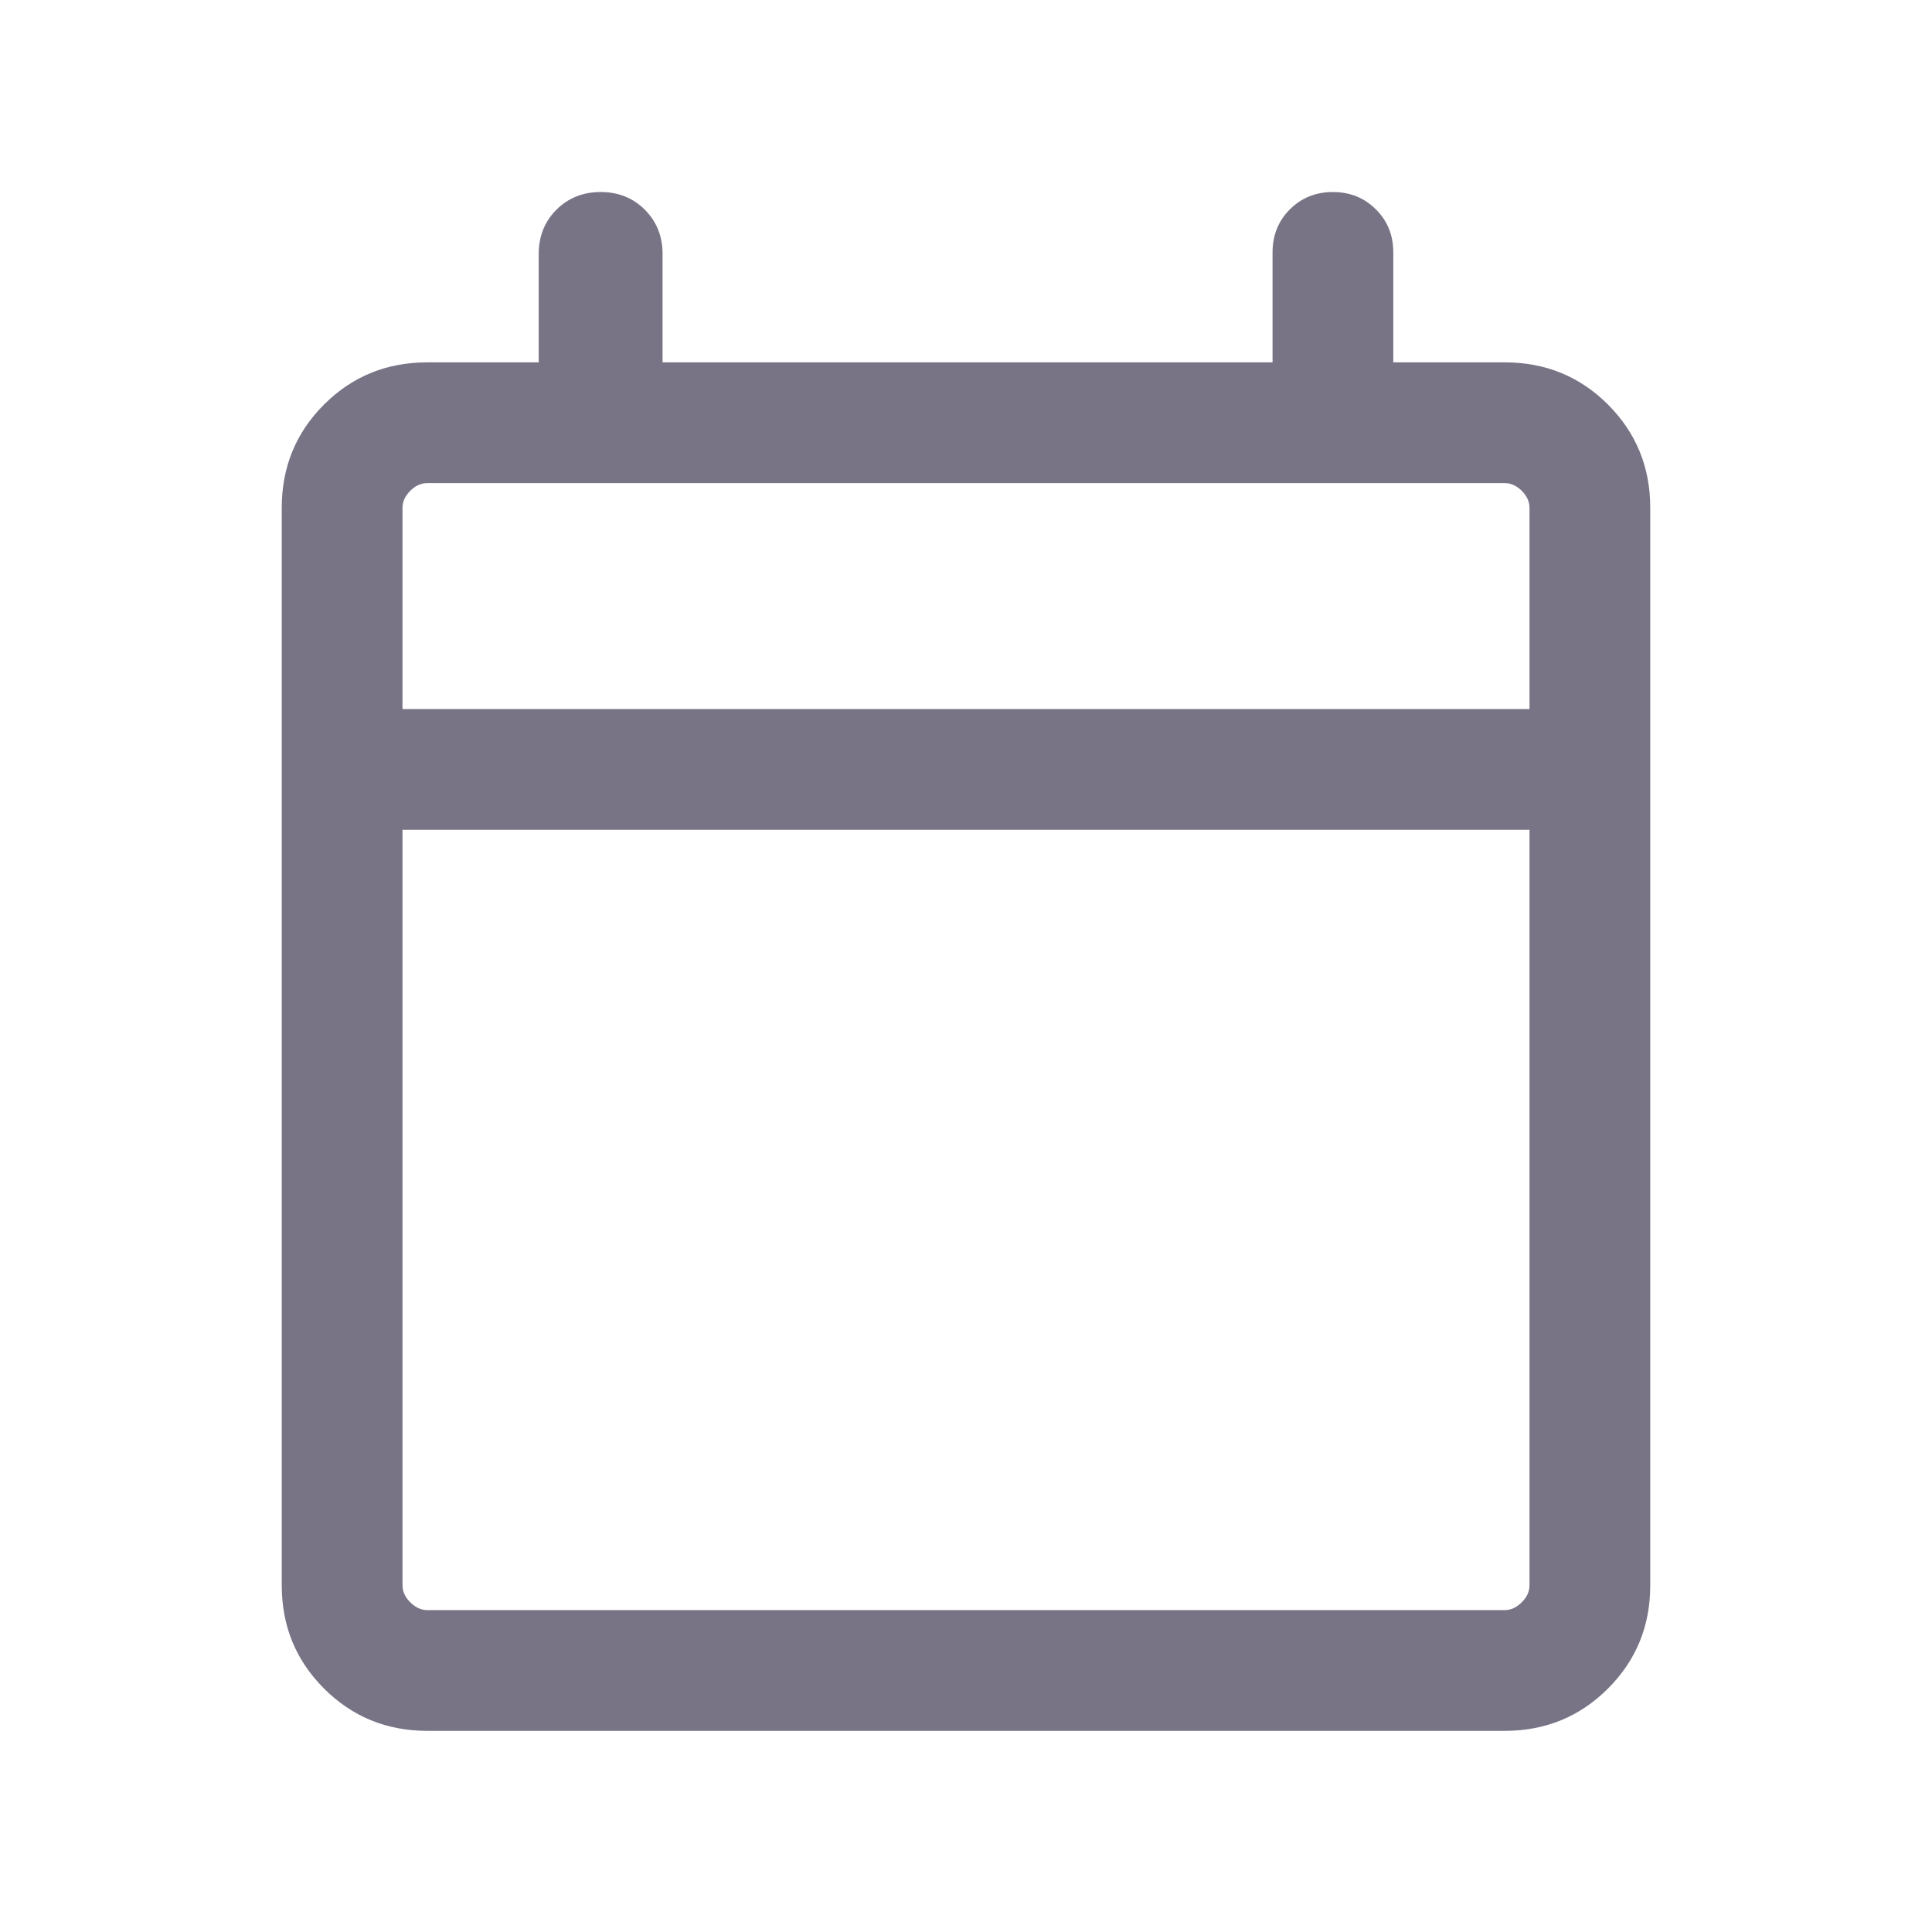
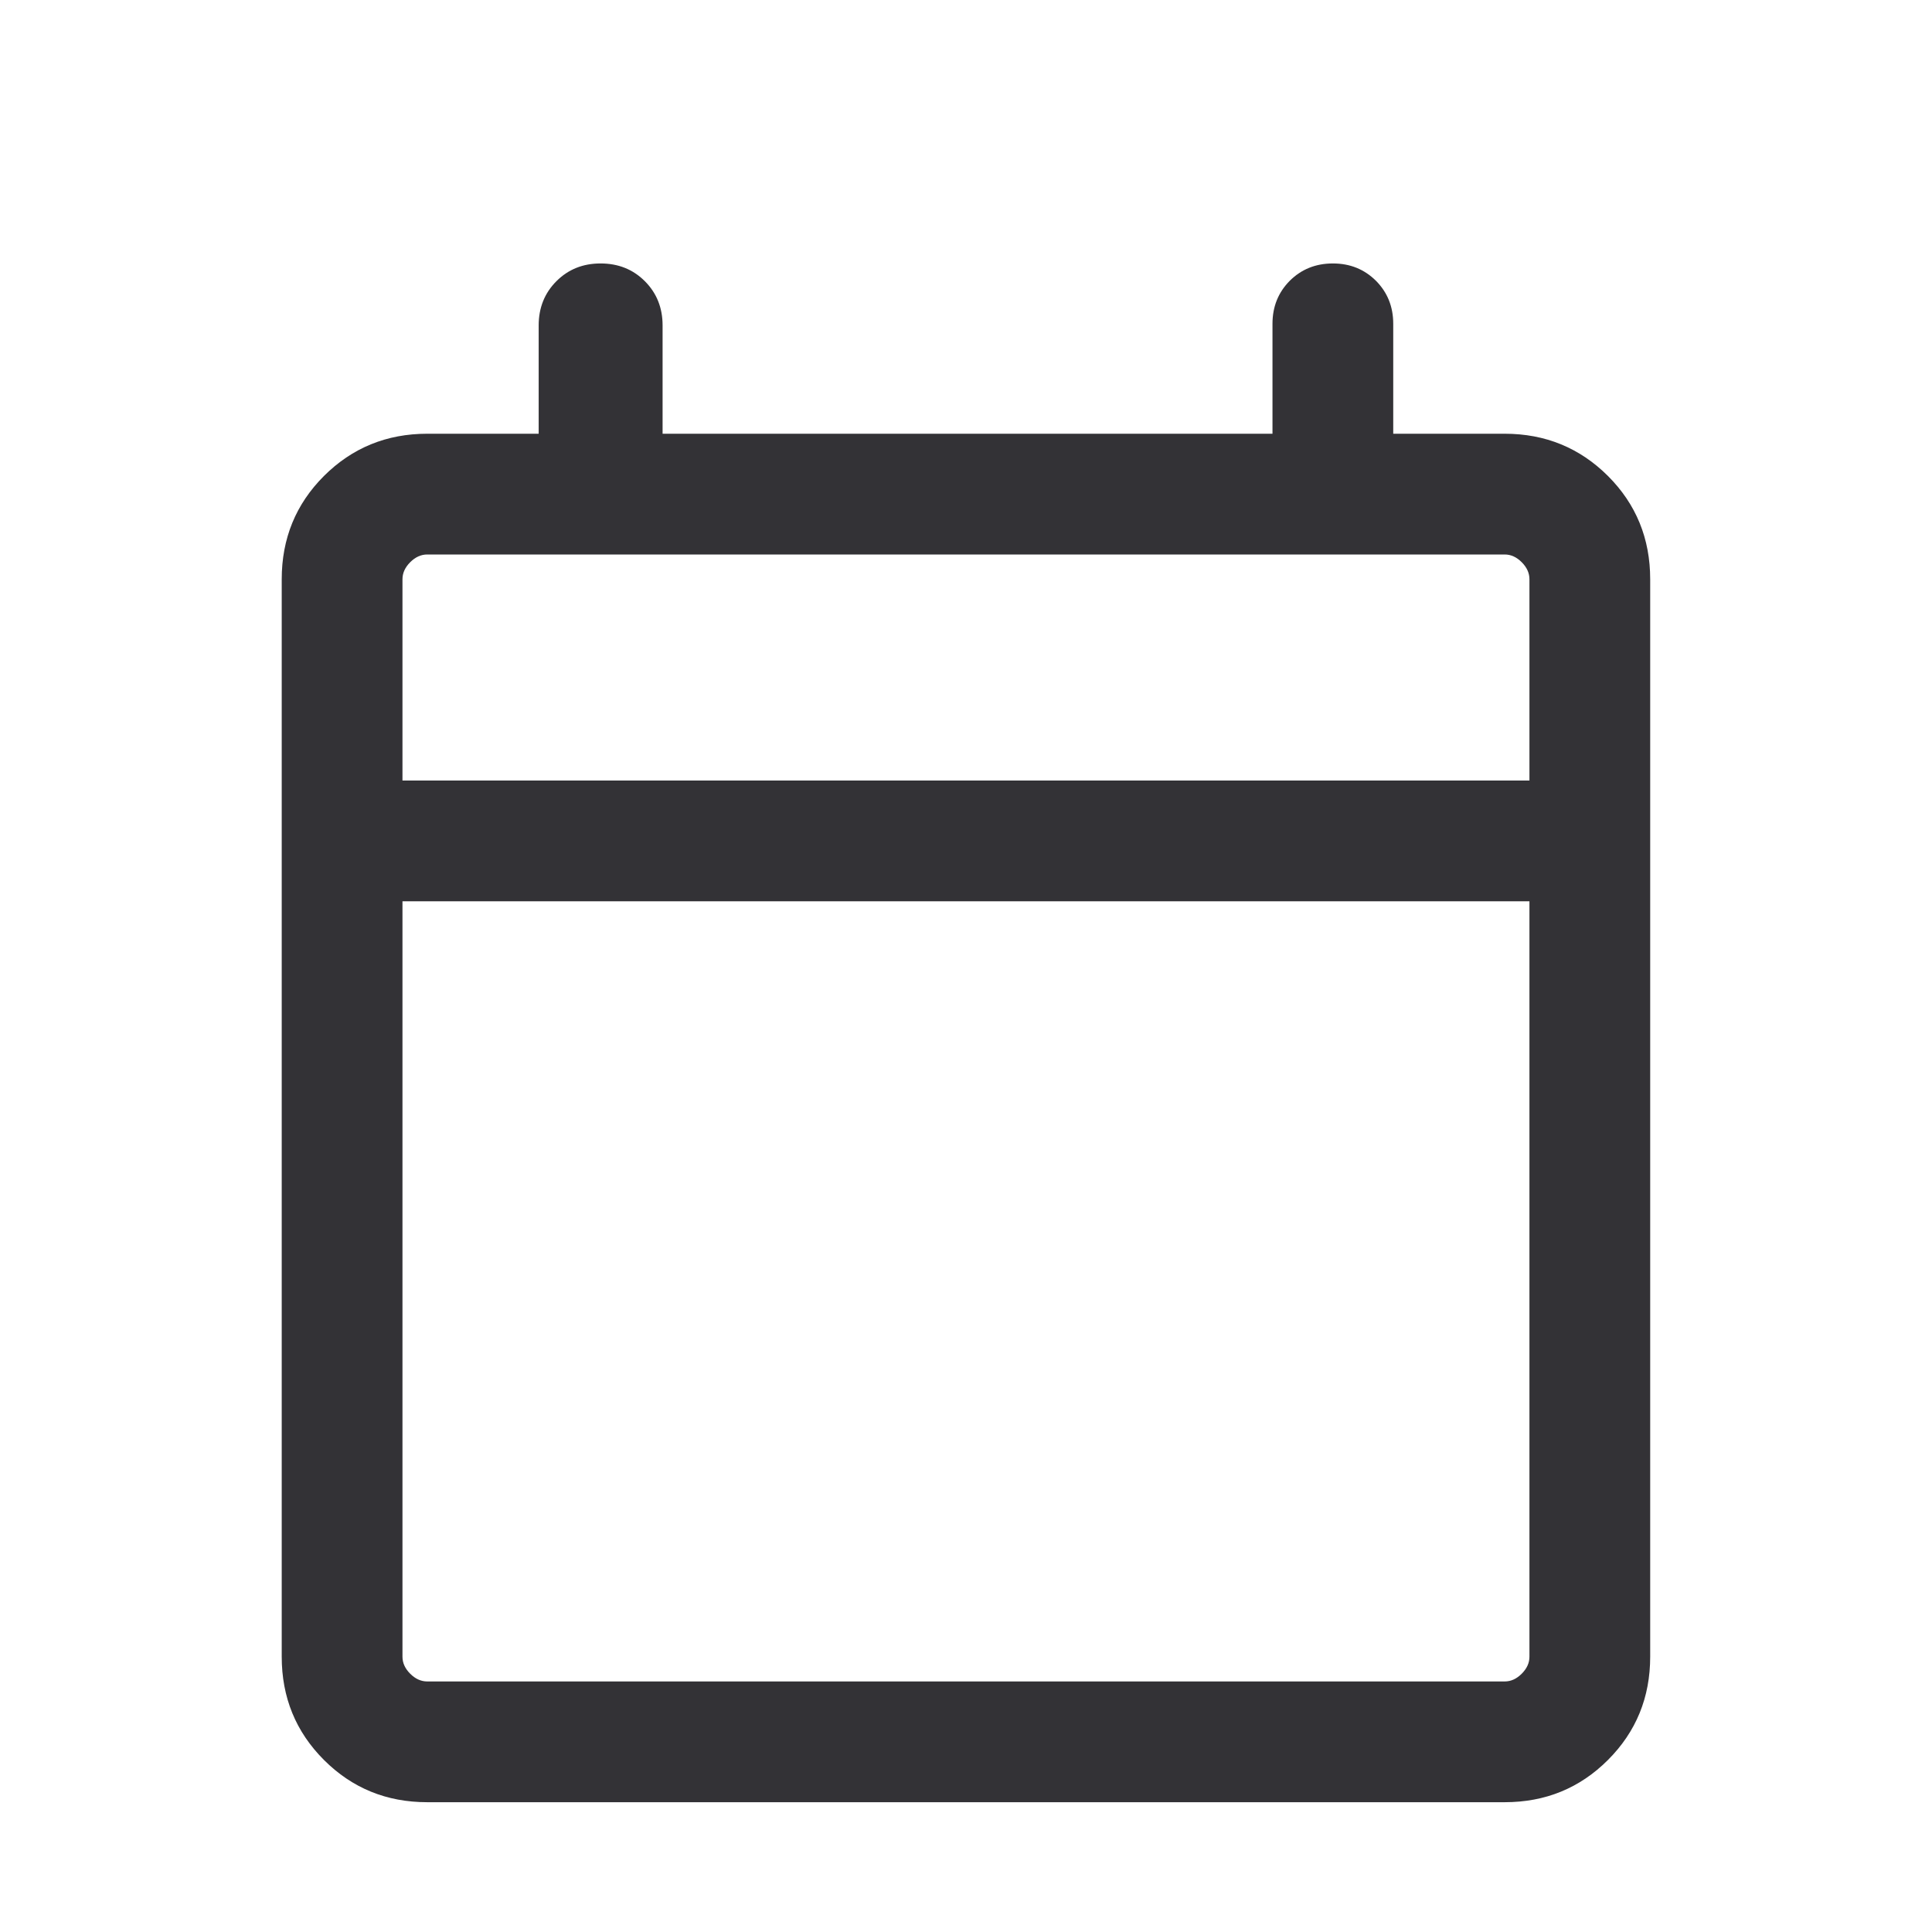
- <svg xmlns="http://www.w3.org/2000/svg" width="18" height="18" viewBox="0 0 18 18" fill="none">
-   <path d="M3.981 16.126C3.602 16.126 3.281 15.994 3.019 15.732C2.756 15.469 2.625 15.149 2.625 14.77V4.731C2.625 4.353 2.756 4.032 3.019 3.769C3.281 3.507 3.602 3.376 3.981 3.376H5.019V2.366C5.019 2.202 5.074 2.064 5.184 1.954C5.294 1.844 5.432 1.789 5.596 1.789C5.761 1.789 5.898 1.844 6.008 1.954C6.118 2.064 6.173 2.202 6.173 2.366V3.376H11.856V2.352C11.856 2.192 11.91 2.058 12.017 1.951C12.125 1.843 12.259 1.789 12.418 1.789C12.578 1.789 12.711 1.843 12.819 1.951C12.927 2.058 12.981 2.192 12.981 2.352V3.376H14.019C14.398 3.376 14.719 3.507 14.981 3.769C15.244 4.032 15.375 4.353 15.375 4.731V14.77C15.375 15.149 15.244 15.469 14.981 15.732C14.719 15.994 14.398 16.126 14.019 16.126H3.981ZM3.981 15.001H14.019C14.077 15.001 14.13 14.976 14.178 14.928C14.226 14.88 14.25 14.828 14.25 14.77V7.731H3.75V14.77C3.75 14.828 3.774 14.88 3.822 14.928C3.87 14.976 3.923 15.001 3.981 15.001ZM3.75 6.606H14.25V4.731C14.25 4.674 14.226 4.621 14.178 4.573C14.13 4.525 14.077 4.501 14.019 4.501H3.981C3.923 4.501 3.87 4.525 3.822 4.573C3.774 4.621 3.75 4.674 3.75 4.731V6.606Z" fill="#787486" />
+ <svg xmlns="http://www.w3.org/2000/svg" width="22" height="22" viewBox="0 0 22 22" fill="none">
+   <path d="M4.865 20.522C4.402 20.522 4.01 20.362 3.689 20.041C3.368 19.72 3.208 19.328 3.208 18.865V6.596C3.208 6.133 3.368 5.741 3.689 5.42C4.01 5.1 4.402 4.939 4.865 4.939H6.134V3.705C6.134 3.504 6.202 3.336 6.336 3.202C6.471 3.067 6.638 3 6.839 3C7.04 3 7.208 3.067 7.343 3.202C7.477 3.336 7.545 3.504 7.545 3.705V4.939H14.49V3.687C14.49 3.492 14.556 3.329 14.687 3.197C14.819 3.066 14.982 3 15.178 3C15.373 3 15.536 3.066 15.668 3.197C15.799 3.329 15.865 3.492 15.865 3.687V4.939H17.134C17.597 4.939 17.989 5.1 18.31 5.42C18.631 5.741 18.791 6.133 18.791 6.596V18.865C18.791 19.328 18.631 19.72 18.31 20.041C17.989 20.362 17.597 20.522 17.134 20.522H4.865ZM4.865 19.147H17.134C17.205 19.147 17.269 19.118 17.328 19.059C17.387 19 17.416 18.936 17.416 18.865V10.263H4.583V18.865C4.583 18.936 4.612 19 4.671 19.059C4.73 19.118 4.795 19.147 4.865 19.147ZM4.583 8.888H17.416V6.596C17.416 6.526 17.387 6.461 17.328 6.402C17.269 6.343 17.205 6.314 17.134 6.314H4.865C4.795 6.314 4.73 6.343 4.671 6.402C4.612 6.461 4.583 6.526 4.583 6.596V8.888Z" fill="#333236" />
</svg>
